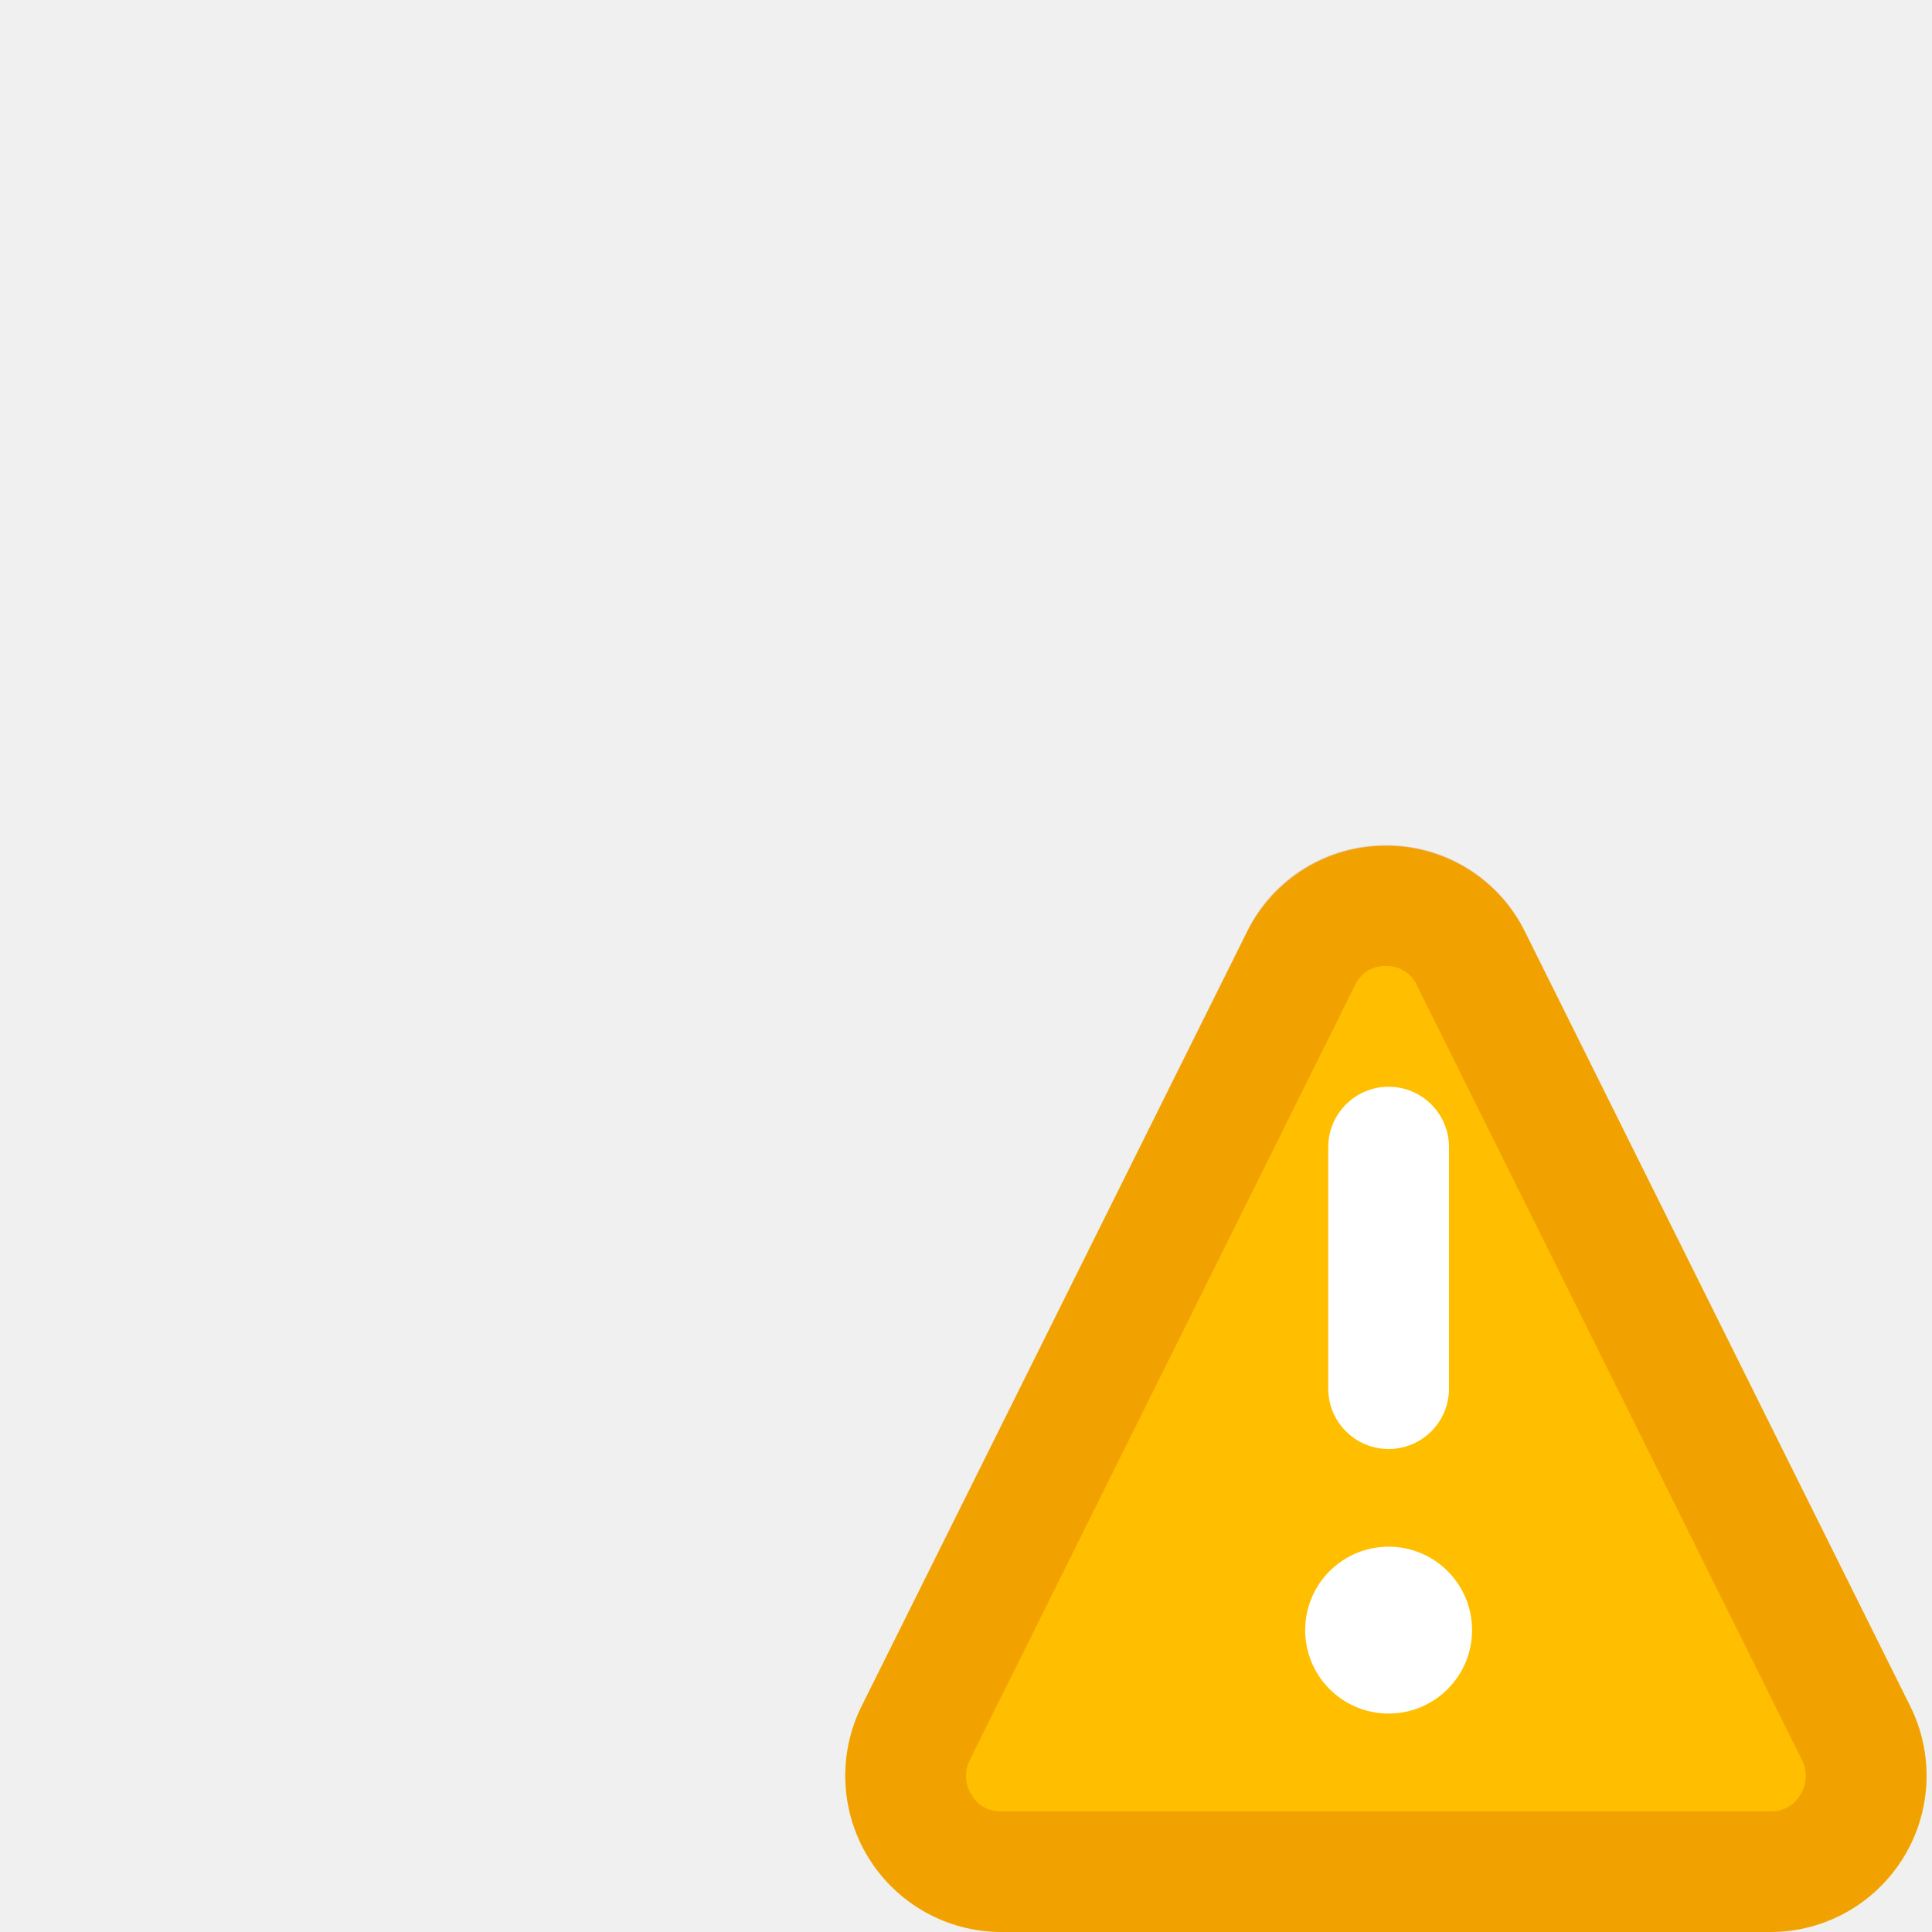
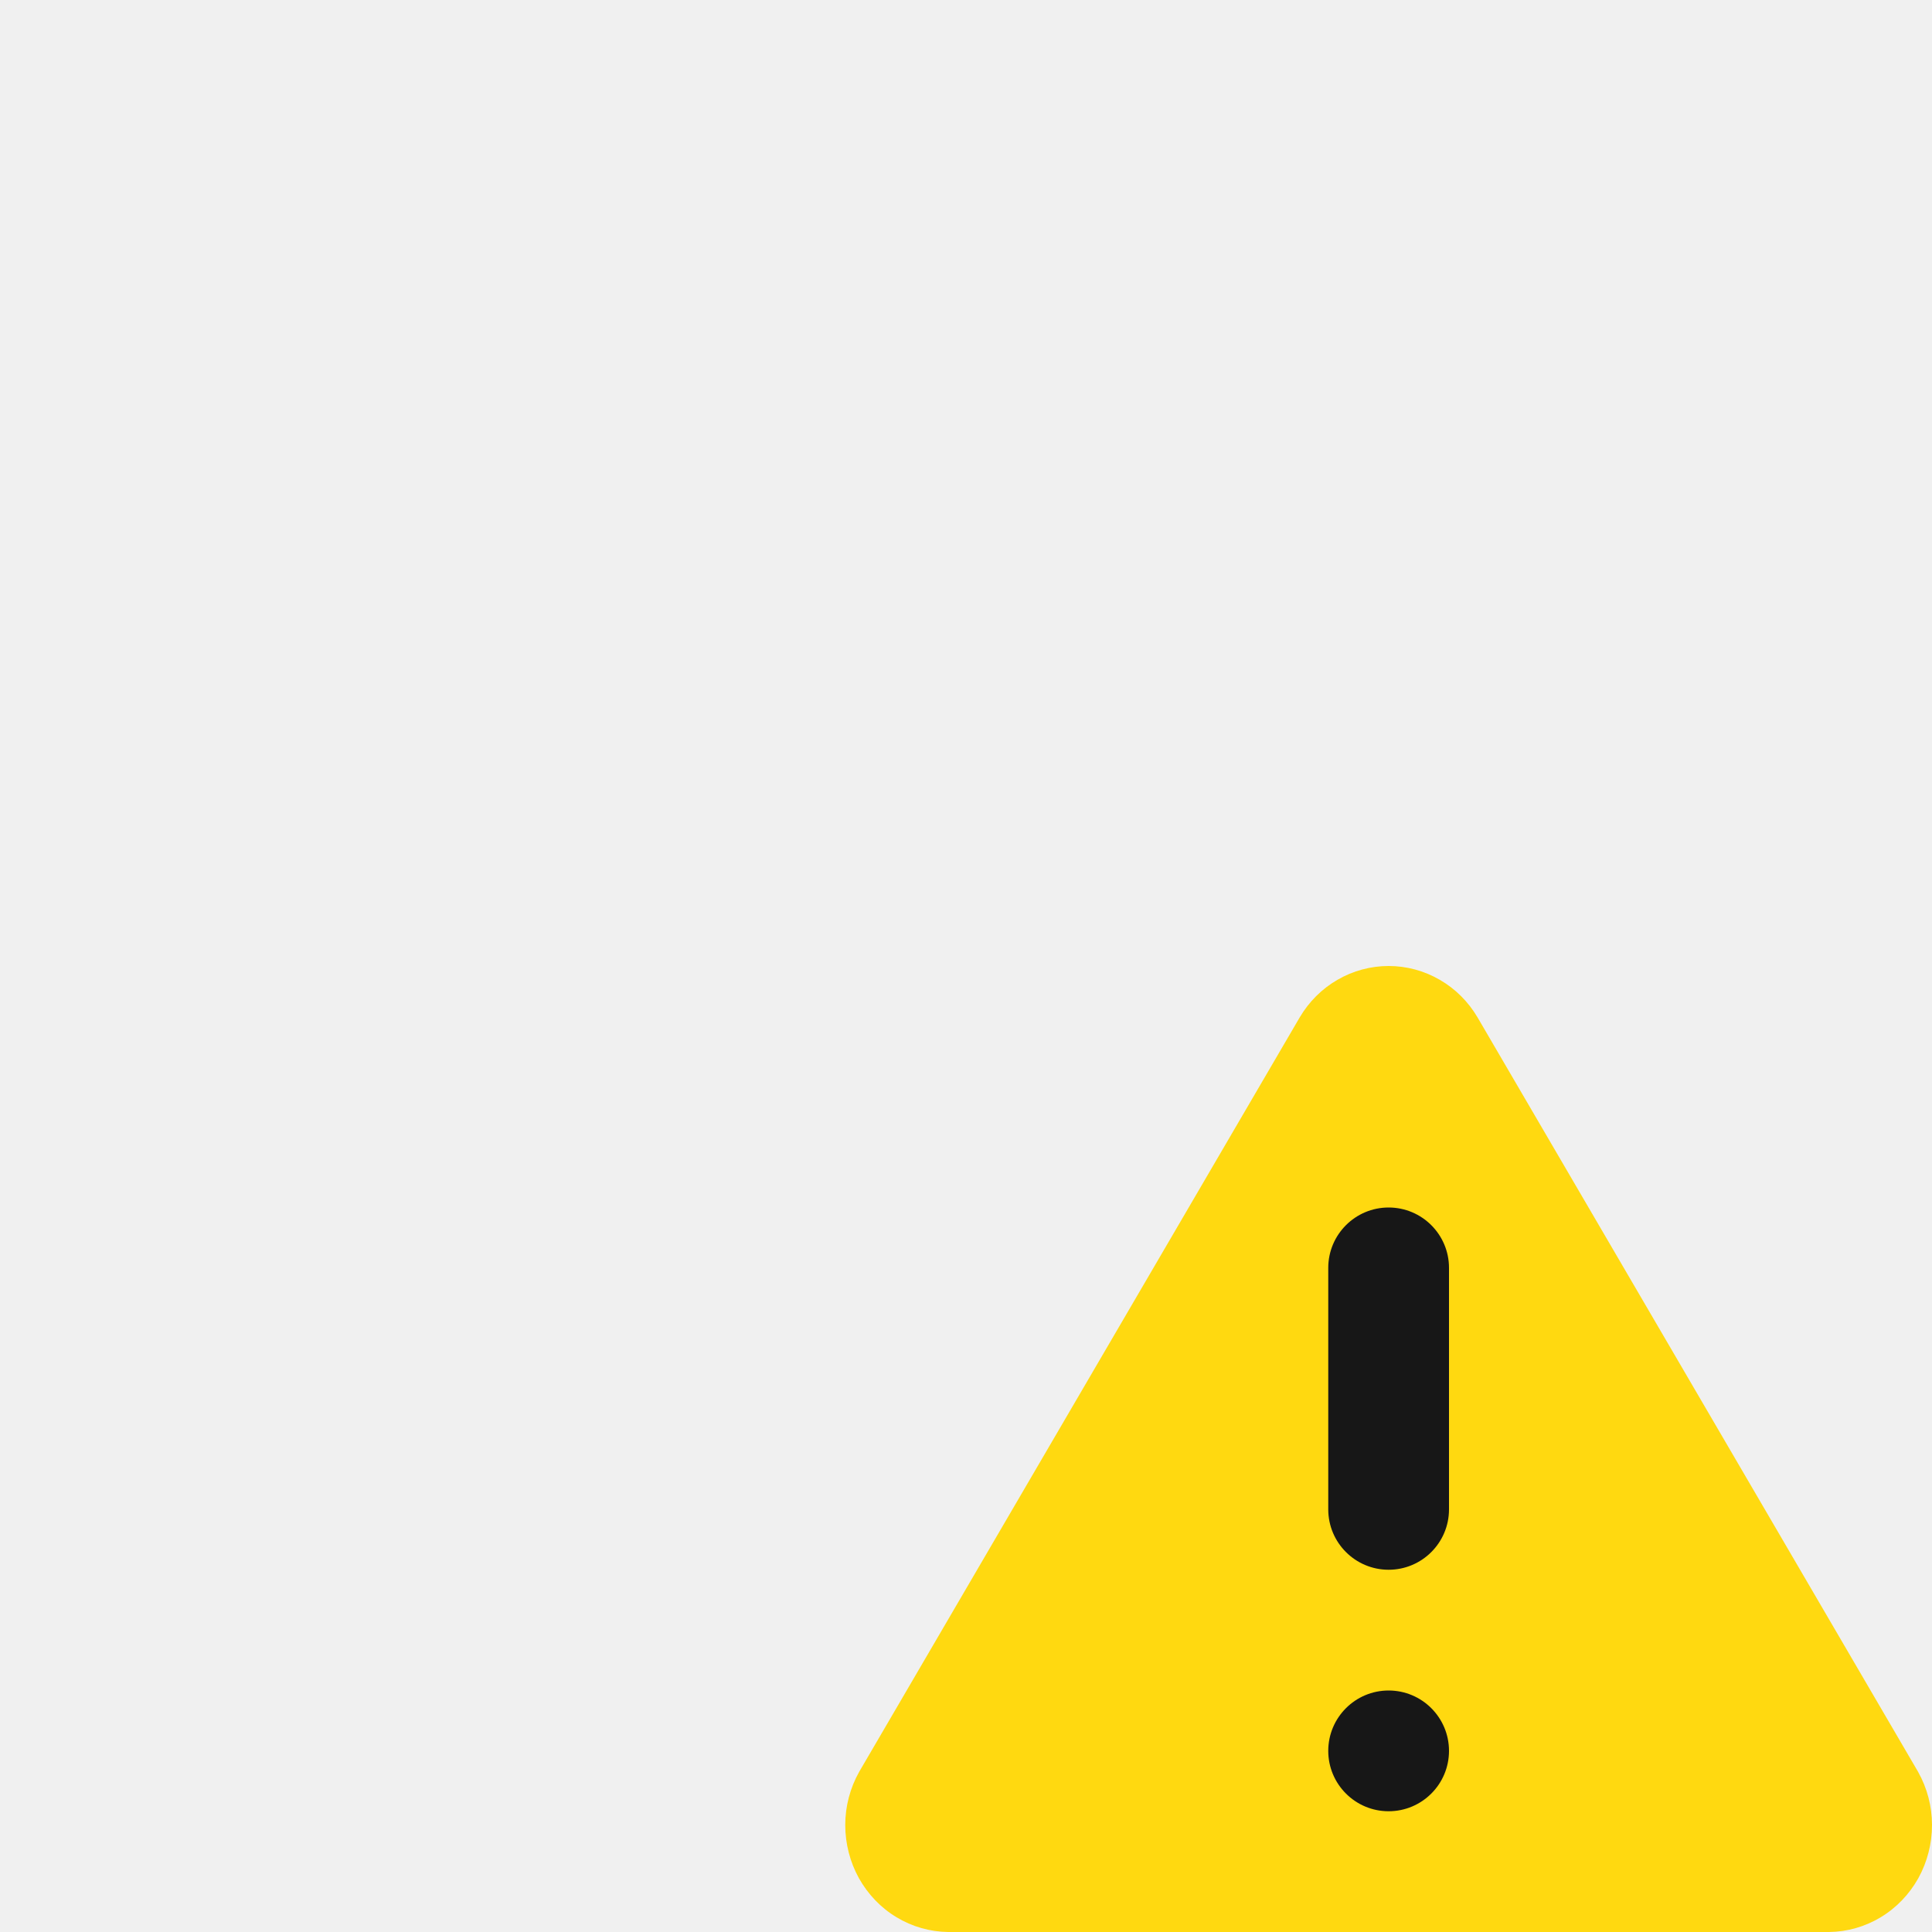
<svg xmlns="http://www.w3.org/2000/svg" width="16" height="16" viewBox="0 0 16 16">
-   <path d="M8 1a4 4 0 0 0-4 4v1.984h-.5a1.5 1.5 0 0 0-1.5 1.5V13.5A1.5 1.5 0 0 0 3.5 15h2.535a2.274 2.274 0 0 1 .207-1.318L9.43 7.27a2.266 2.266 0 0 1 .2-.286H6V5a2 2 0 0 1 4 0v1.568A2.255 2.255 0 0 1 11.478 6a2.283 2.283 0 0 1 .522.073V5a4 4 0 0 0-4-4z" fill="context-fill" fill-opacity="context-fill-opacity" />
-   <path d="M15.818 14.127l-3.189-6.411a1.285 1.285 0 0 0-2.3 0l-3.192 6.411A1.294 1.294 0 0 0 8.289 16h6.377a1.294 1.294 0 0 0 1.152-1.873z" fill="#ffbf00" />
-   <path d="M11.478 8a.272.272 0 0 1 .256.161l3.188 6.412a.291.291 0 0 1-.013.291.275.275 0 0 1-.243.137H8.289a.275.275 0 0 1-.243-.137.29.29 0 0 1-.013-.291l3.188-6.412A.272.272 0 0 1 11.478 8m0-1a1.272 1.272 0 0 0-1.152.716l-3.189 6.411A1.294 1.294 0 0 0 8.289 16h6.377a1.294 1.294 0 0 0 1.152-1.873l-3.189-6.411A1.272 1.272 0 0 0 11.478 7z" fill="#d76e00" opacity=".35" />
-   <path d="M11.5 12a.5.5 0 0 0 .5-.5v-2a.5.5 0 0 0-1 0v2a.5.5 0 0 0 .5.5zm0 .809a.691.691 0 1 0 .691.691.691.691 0 0 0-.691-.691z" fill="#fff" />
+   <g clip-path="url(#clip0)">
+     <path fill="context-fill" fill-opacity="context-fill-opacity" d="M12 6V5C12 2.791 10.209 1 8 1C5.791 1 4 2.791 4 5V6C2.895 6 2 6.895 2 8V14C2 15.105 2.895 16 4 16H6.218C6.074 15.726 5.999 15.42 6 15.111C6.001 14.787 6.084 14.467 6.244 14.184L6.252 14.17L9.9 7.921L10.764 8.425L7.115 14.674C7.04 14.808 7 14.959 7 15.114C7 15.268 7.039 15.42 7.113 15.554C7.188 15.688 7.295 15.8 7.425 15.878C7.554 15.956 7.702 15.998 7.852 16H12C13.105 16 14 15.105 14 14V11.446L12.236 8.425C12.16 8.296 12.052 8.188 11.923 8.114C11.794 8.039 11.648 8 11.5 8C11.352 8 11.206 8.039 11.077 8.114C10.948 8.188 10.84 8.296 10.764 8.425L9.903 7.917C10.066 7.641 10.297 7.409 10.577 7.248C10.857 7.086 11.175 7 11.5 7C11.825 7 12.143 7.086 12.423 7.248C12.703 7.409 12.934 7.641 13.097 7.917L13.1 7.921L14 9.463V8C14 6.895 13.105 6 12 6ZM10 6H8H6V5C6 3.895 6.895 3 8 3C9.105 3 10 3.895 10 5V6Z" />
+     <path d="M10.764 8.425L7.115 14.674C7.04 14.808 7 14.959 7 15.114C7 15.268 7.039 15.42 7.113 15.554C7.188 15.688 7.295 15.8 7.425 15.878C7.554 15.956 7.702 15.998 7.852 16H15.148C15.299 15.998 15.446 15.956 15.575 15.878C15.705 15.8 15.812 15.688 15.887 15.554C15.961 15.42 16 15.268 16 15.114C16 14.959 15.96 14.808 15.885 14.674L12.236 8.425C12.16 8.296 12.052 8.188 11.923 8.114C11.794 8.039 11.648 8 11.5 8C11.352 8 11.206 8.039 11.077 8.114C10.948 8.188 10.84 8.296 10.764 8.425V8.425Z" fill="#FFD910" />
+     <path d="M11 10.5C11 10.224 11.224 10 11.5 10V10C11.776 10 12 10.224 12 10.5V12.5C12 12.776 11.776 13 11.5 13V13C11.224 13 11 12.776 11 12.5V10.5Z" fill="#171717" />
+     <path d="M11 14.5C11 14.224 11.224 14 11.5 14V14C11.776 14 12 14.224 12 14.5V14.5C12 14.776 11.776 15 11.5 15V15C11.224 15 11 14.776 11 14.5V14.5Z" fill="#171717" />
+   </g>
+   <defs>
+     <clipPath id="clip0">
+       <rect width="16" height="16" fill="white" />
+     </clipPath>
+   </defs>
</svg>
